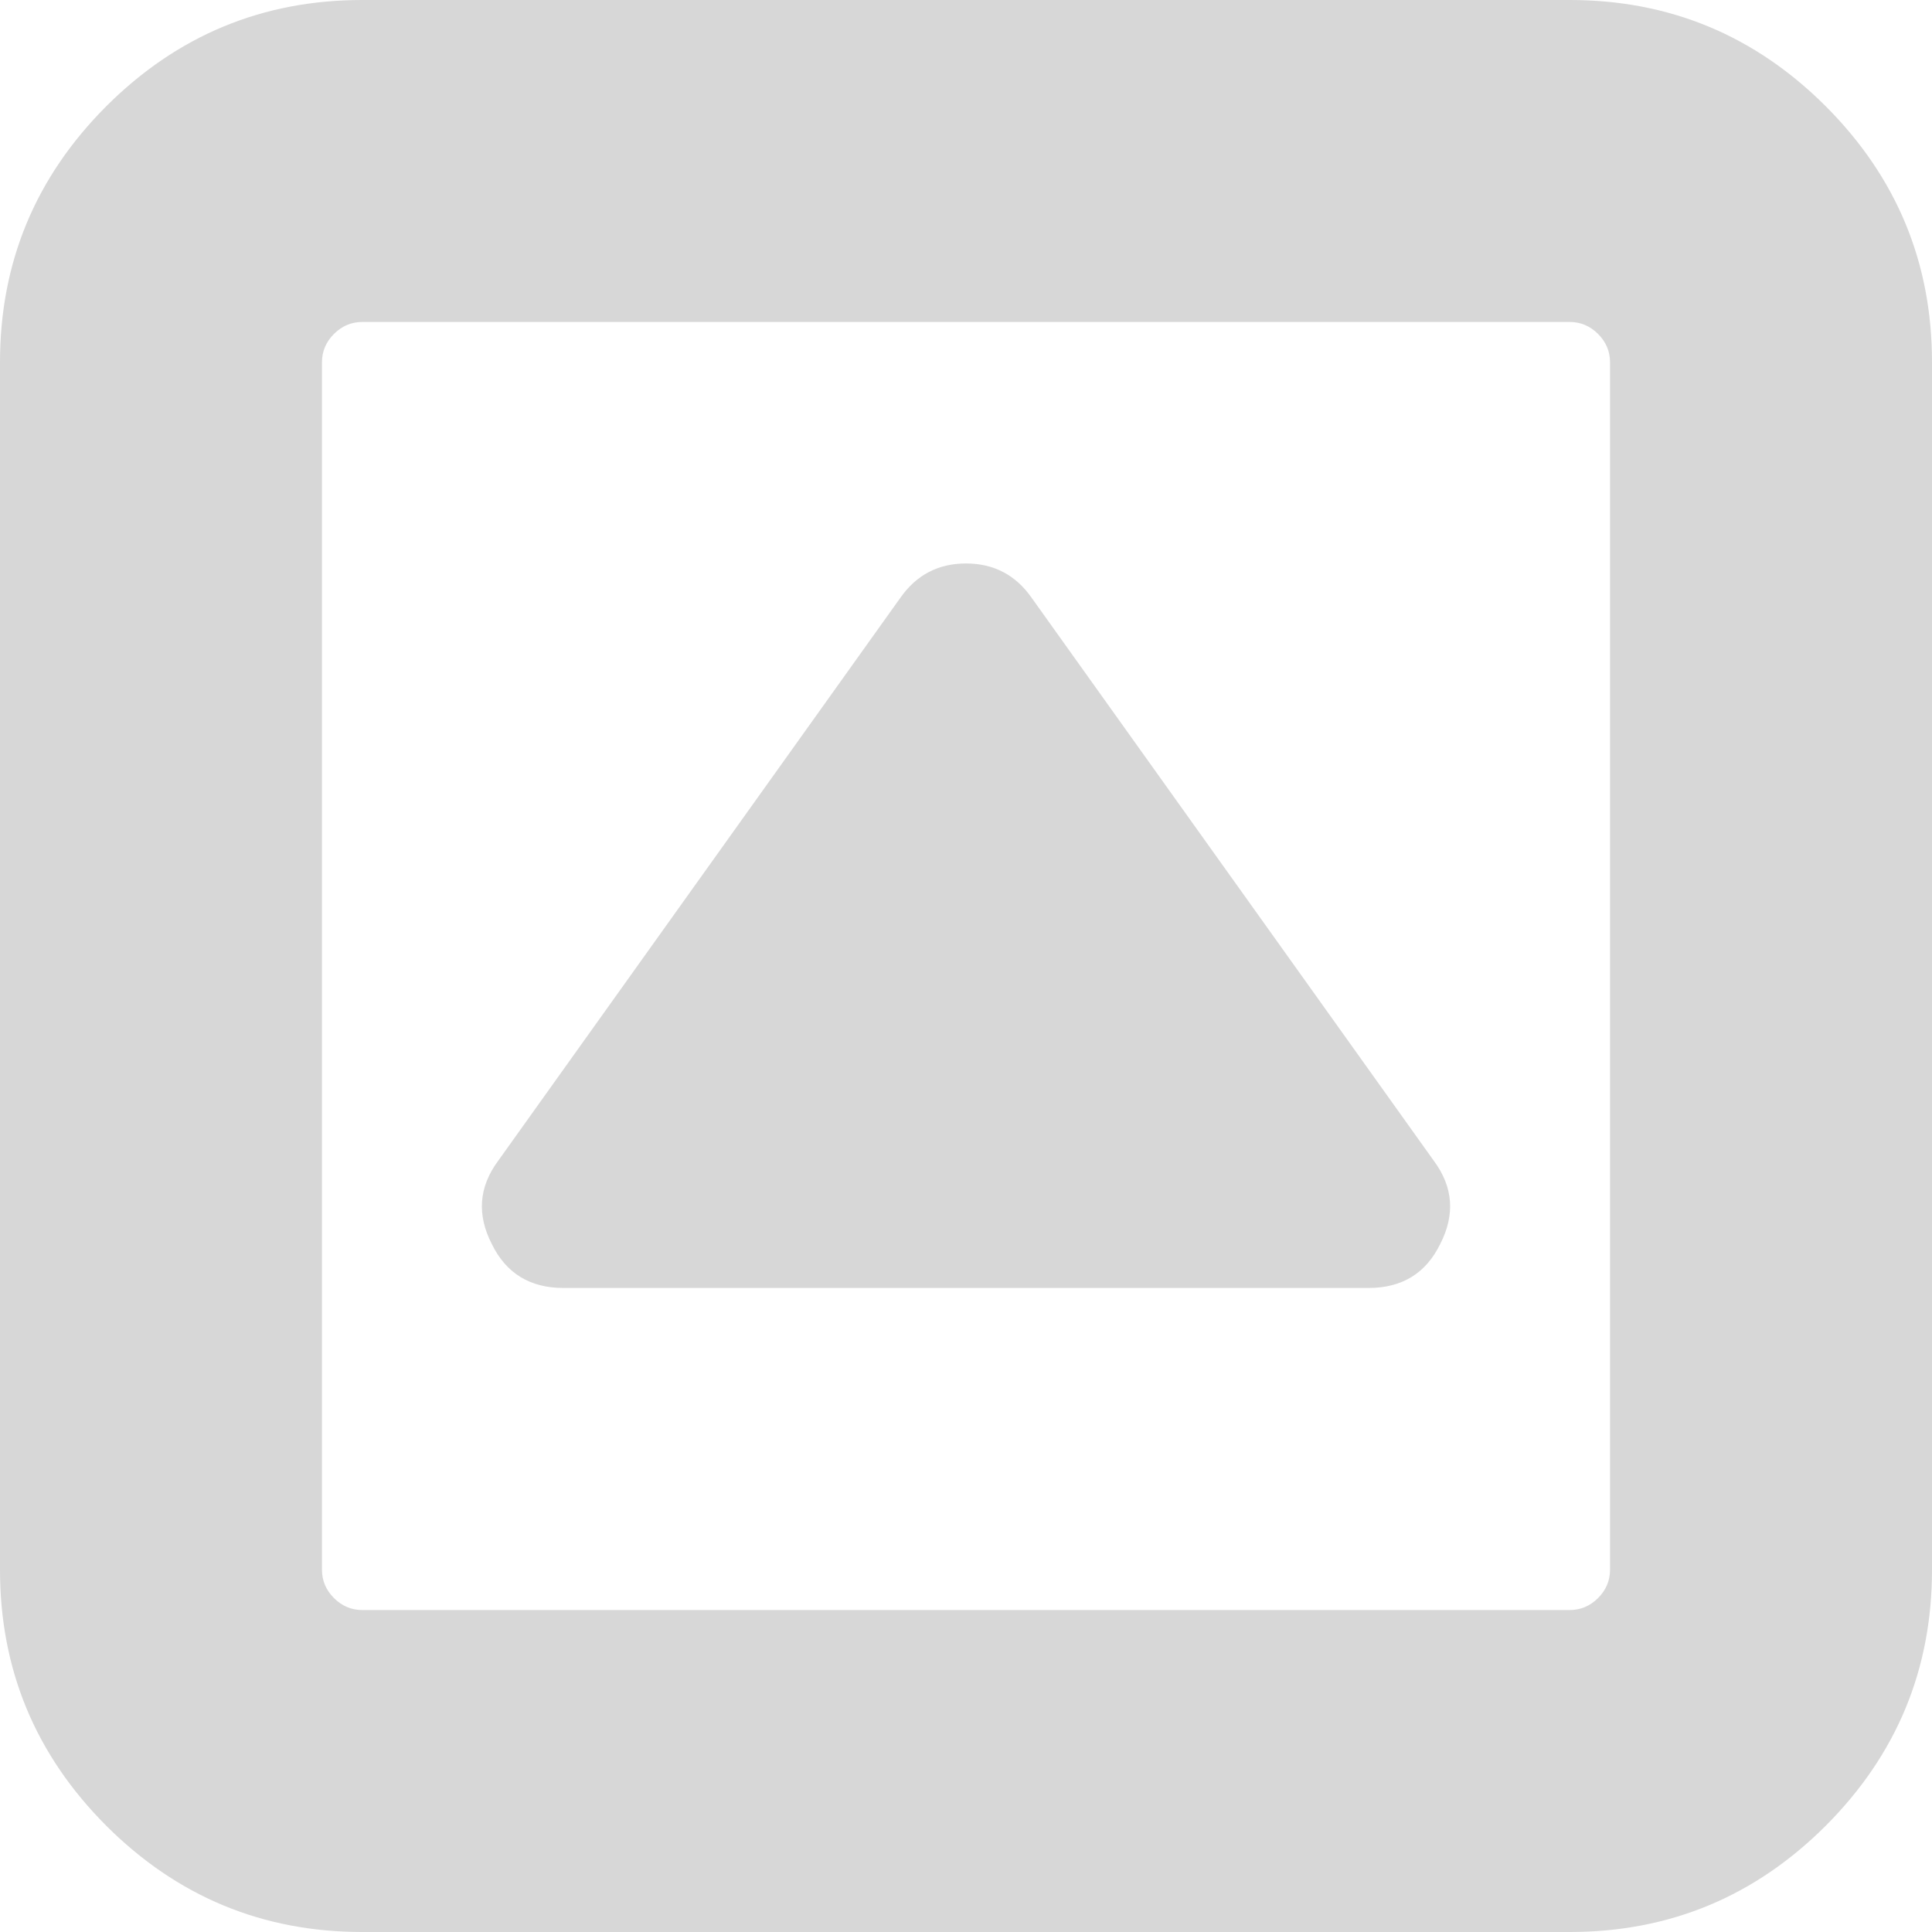
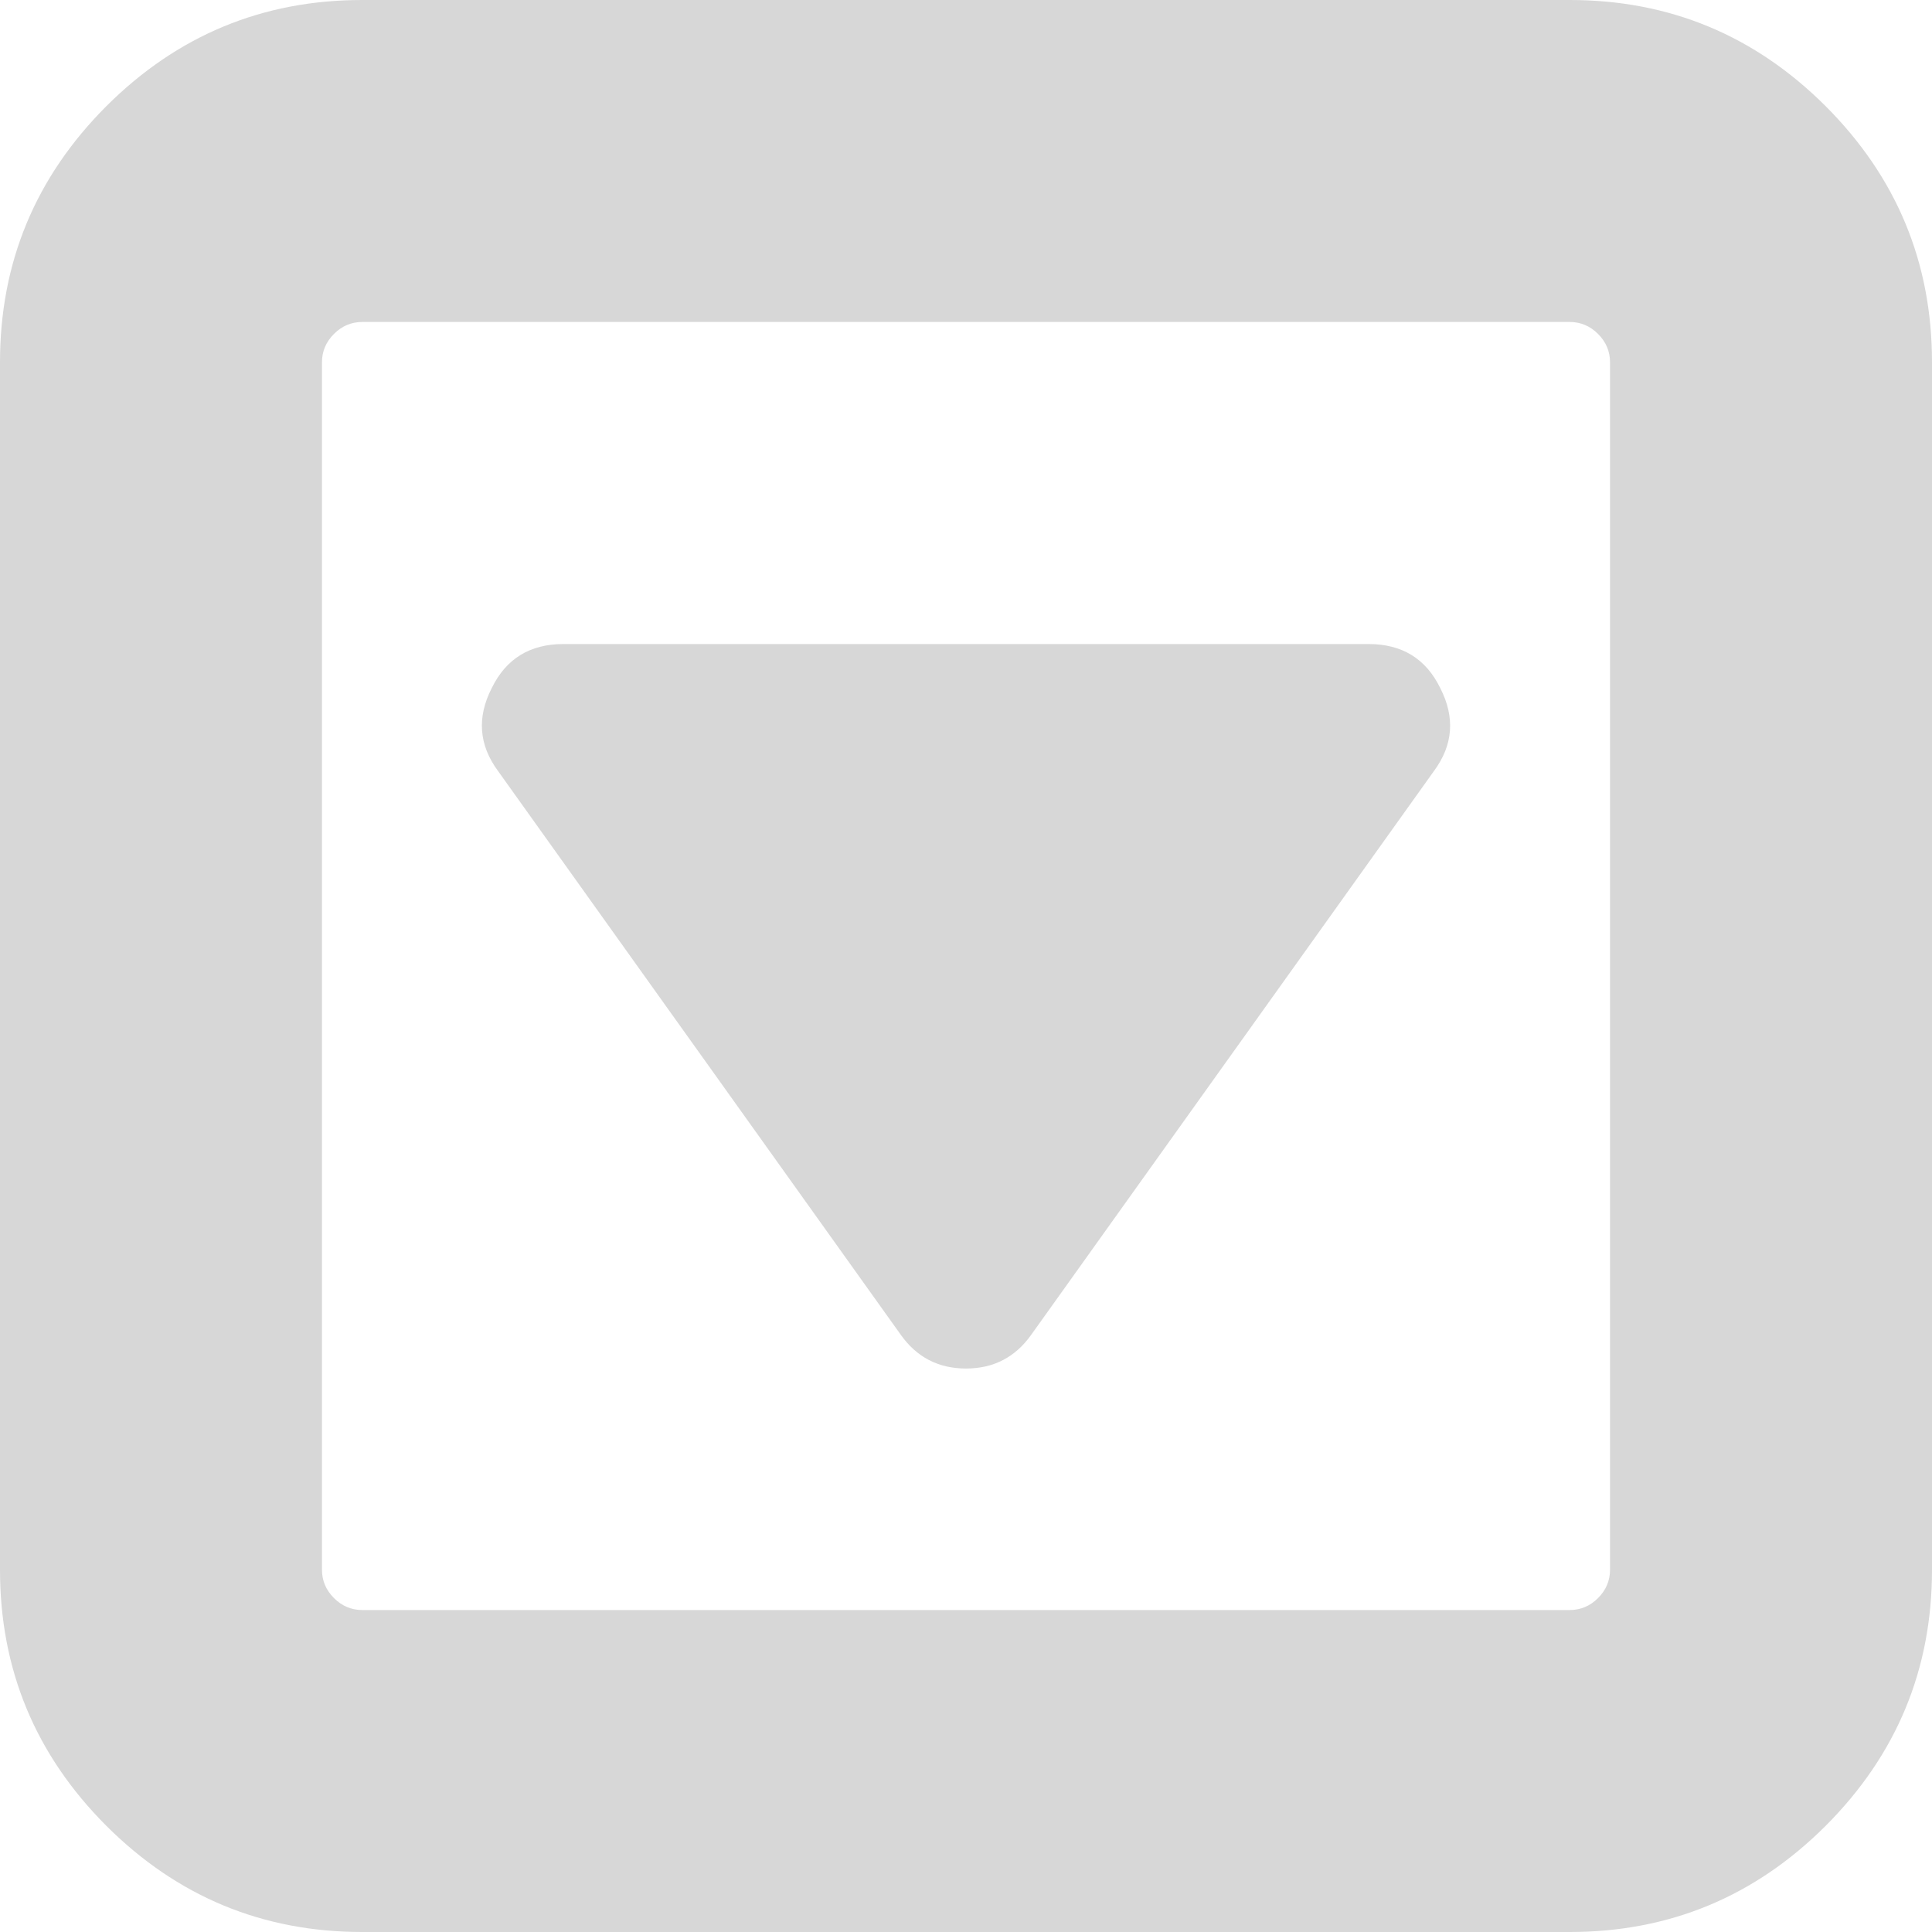
<svg xmlns="http://www.w3.org/2000/svg" version="1.1" width="20px" height="20px">
-   <g transform="matrix(1 0 0 1 -665 -92 )">
-     <path d="M 14.844 12.018  C 15.043 12.287  15.065 12.574  14.909 12.878  C 14.761 13.181  14.514 13.333  14.167 13.333  L 5.833 13.333  C 5.486 13.333  5.239 13.181  5.091 12.878  C 4.935 12.574  4.957 12.287  5.156 12.018  L 9.323 6.185  C 9.488 5.951  9.714 5.833  10 5.833  C 10.286 5.833  10.512 5.951  10.677 6.185  L 14.844 12.018  Z M 16.543 16.543  C 16.625 16.461  16.667 16.363  16.667 16.25  L 16.667 3.75  C 16.667 3.637  16.625 3.539  16.543 3.457  C 16.461 3.375  16.363 3.333  16.25 3.333  L 3.75 3.333  C 3.637 3.333  3.539 3.375  3.457 3.457  C 3.375 3.539  3.333 3.637  3.333 3.75  L 3.333 16.25  C 3.333 16.363  3.375 16.461  3.457 16.543  C 3.539 16.625  3.637 16.667  3.75 16.667  L 16.25 16.667  C 16.363 16.667  16.461 16.625  16.543 16.543  Z M 18.9 1.1  C 19.633 1.834  20 2.717  20 3.75  L 20 16.25  C 20 17.283  19.633 18.166  18.9 18.9  C 18.166 19.633  17.283 20  16.25 20  L 3.75 20  C 2.717 20  1.834 19.633  1.1 18.9  C 0.367 18.166  0 17.283  0 16.25  L 0 3.75  C 0 2.717  0.367 1.834  1.1 1.1  C 1.834 0.367  2.717 0  3.75 0  L 16.25 0  C 17.283 0  18.166 0.367  18.9 1.1  Z " fill-rule="nonzero" fill="#d7d7d7" stroke="none" transform="matrix(1 0 0 1 665 92 )" />
+   <g transform="matrix(1 0 0 1 -701 -92 )">
+     <path d="M 14.167 6.667  C 14.514 6.667  14.761 6.819  14.909 7.122  C 15.065 7.426  15.043 7.713  14.844 7.982  L 10.677 13.815  C 10.512 14.049  10.286 14.167  10 14.167  C 9.714 14.167  9.488 14.049  9.323 13.815  L 5.156 7.982  C 4.957 7.713  4.935 7.426  5.091 7.122  C 5.239 6.819  5.486 6.667  5.833 6.667  L 14.167 6.667  Z M 16.543 16.543  C 16.625 16.461  16.667 16.363  16.667 16.25  L 16.667 3.75  C 16.667 3.637  16.625 3.539  16.543 3.457  C 16.461 3.375  16.363 3.333  16.25 3.333  L 3.75 3.333  C 3.637 3.333  3.539 3.375  3.457 3.457  C 3.375 3.539  3.333 3.637  3.333 3.75  L 3.333 16.25  C 3.333 16.363  3.375 16.461  3.457 16.543  C 3.539 16.625  3.637 16.667  3.75 16.667  L 16.25 16.667  C 16.363 16.667  16.461 16.625  16.543 16.543  Z M 18.9 1.1  C 19.633 1.834  20 2.717  20 3.75  L 20 16.25  C 20 17.283  19.633 18.166  18.9 18.9  C 18.166 19.633  17.283 20  16.25 20  L 3.75 20  C 2.717 20  1.834 19.633  1.1 18.9  C 0.367 18.166  0 17.283  0 16.25  L 0 3.75  C 0 2.717  0.367 1.834  1.1 1.1  C 1.834 0.367  2.717 0  3.75 0  L 16.25 0  C 17.283 0  18.166 0.367  18.9 1.1  Z " fill-rule="nonzero" fill="#d7d7d7" stroke="none" transform="matrix(1 0 0 1 701 92 )" />
  </g>
</svg>
